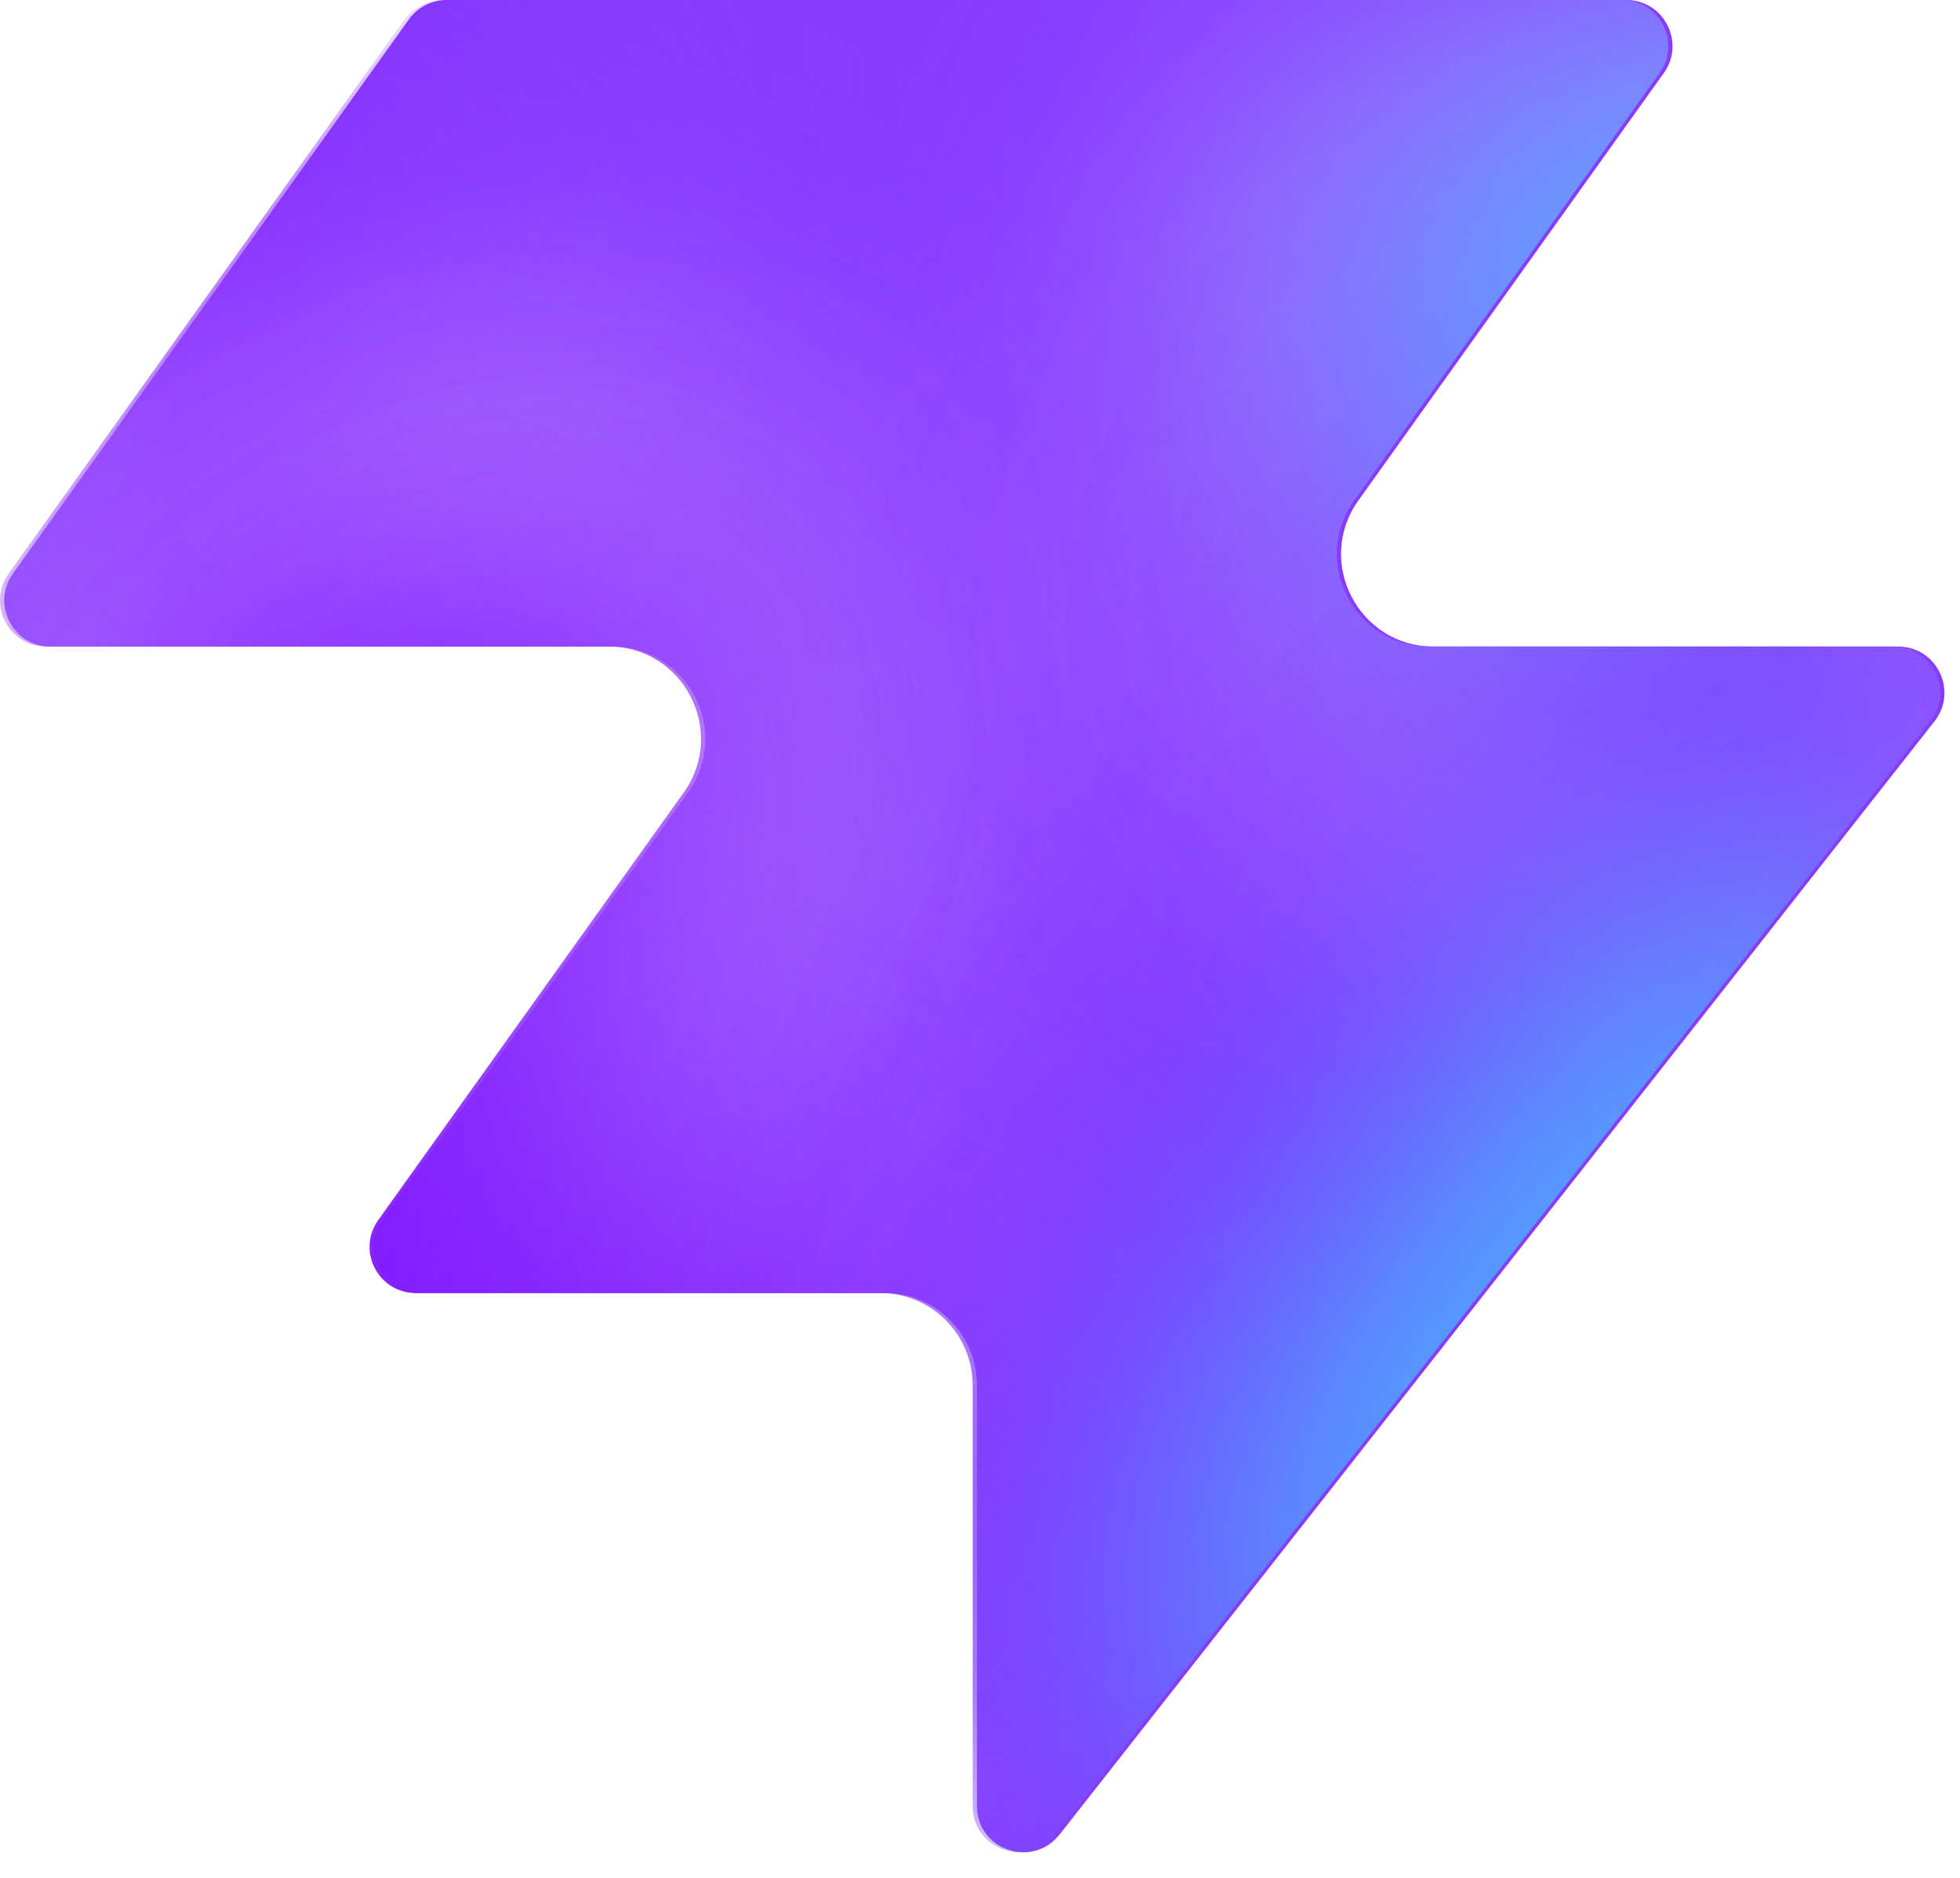
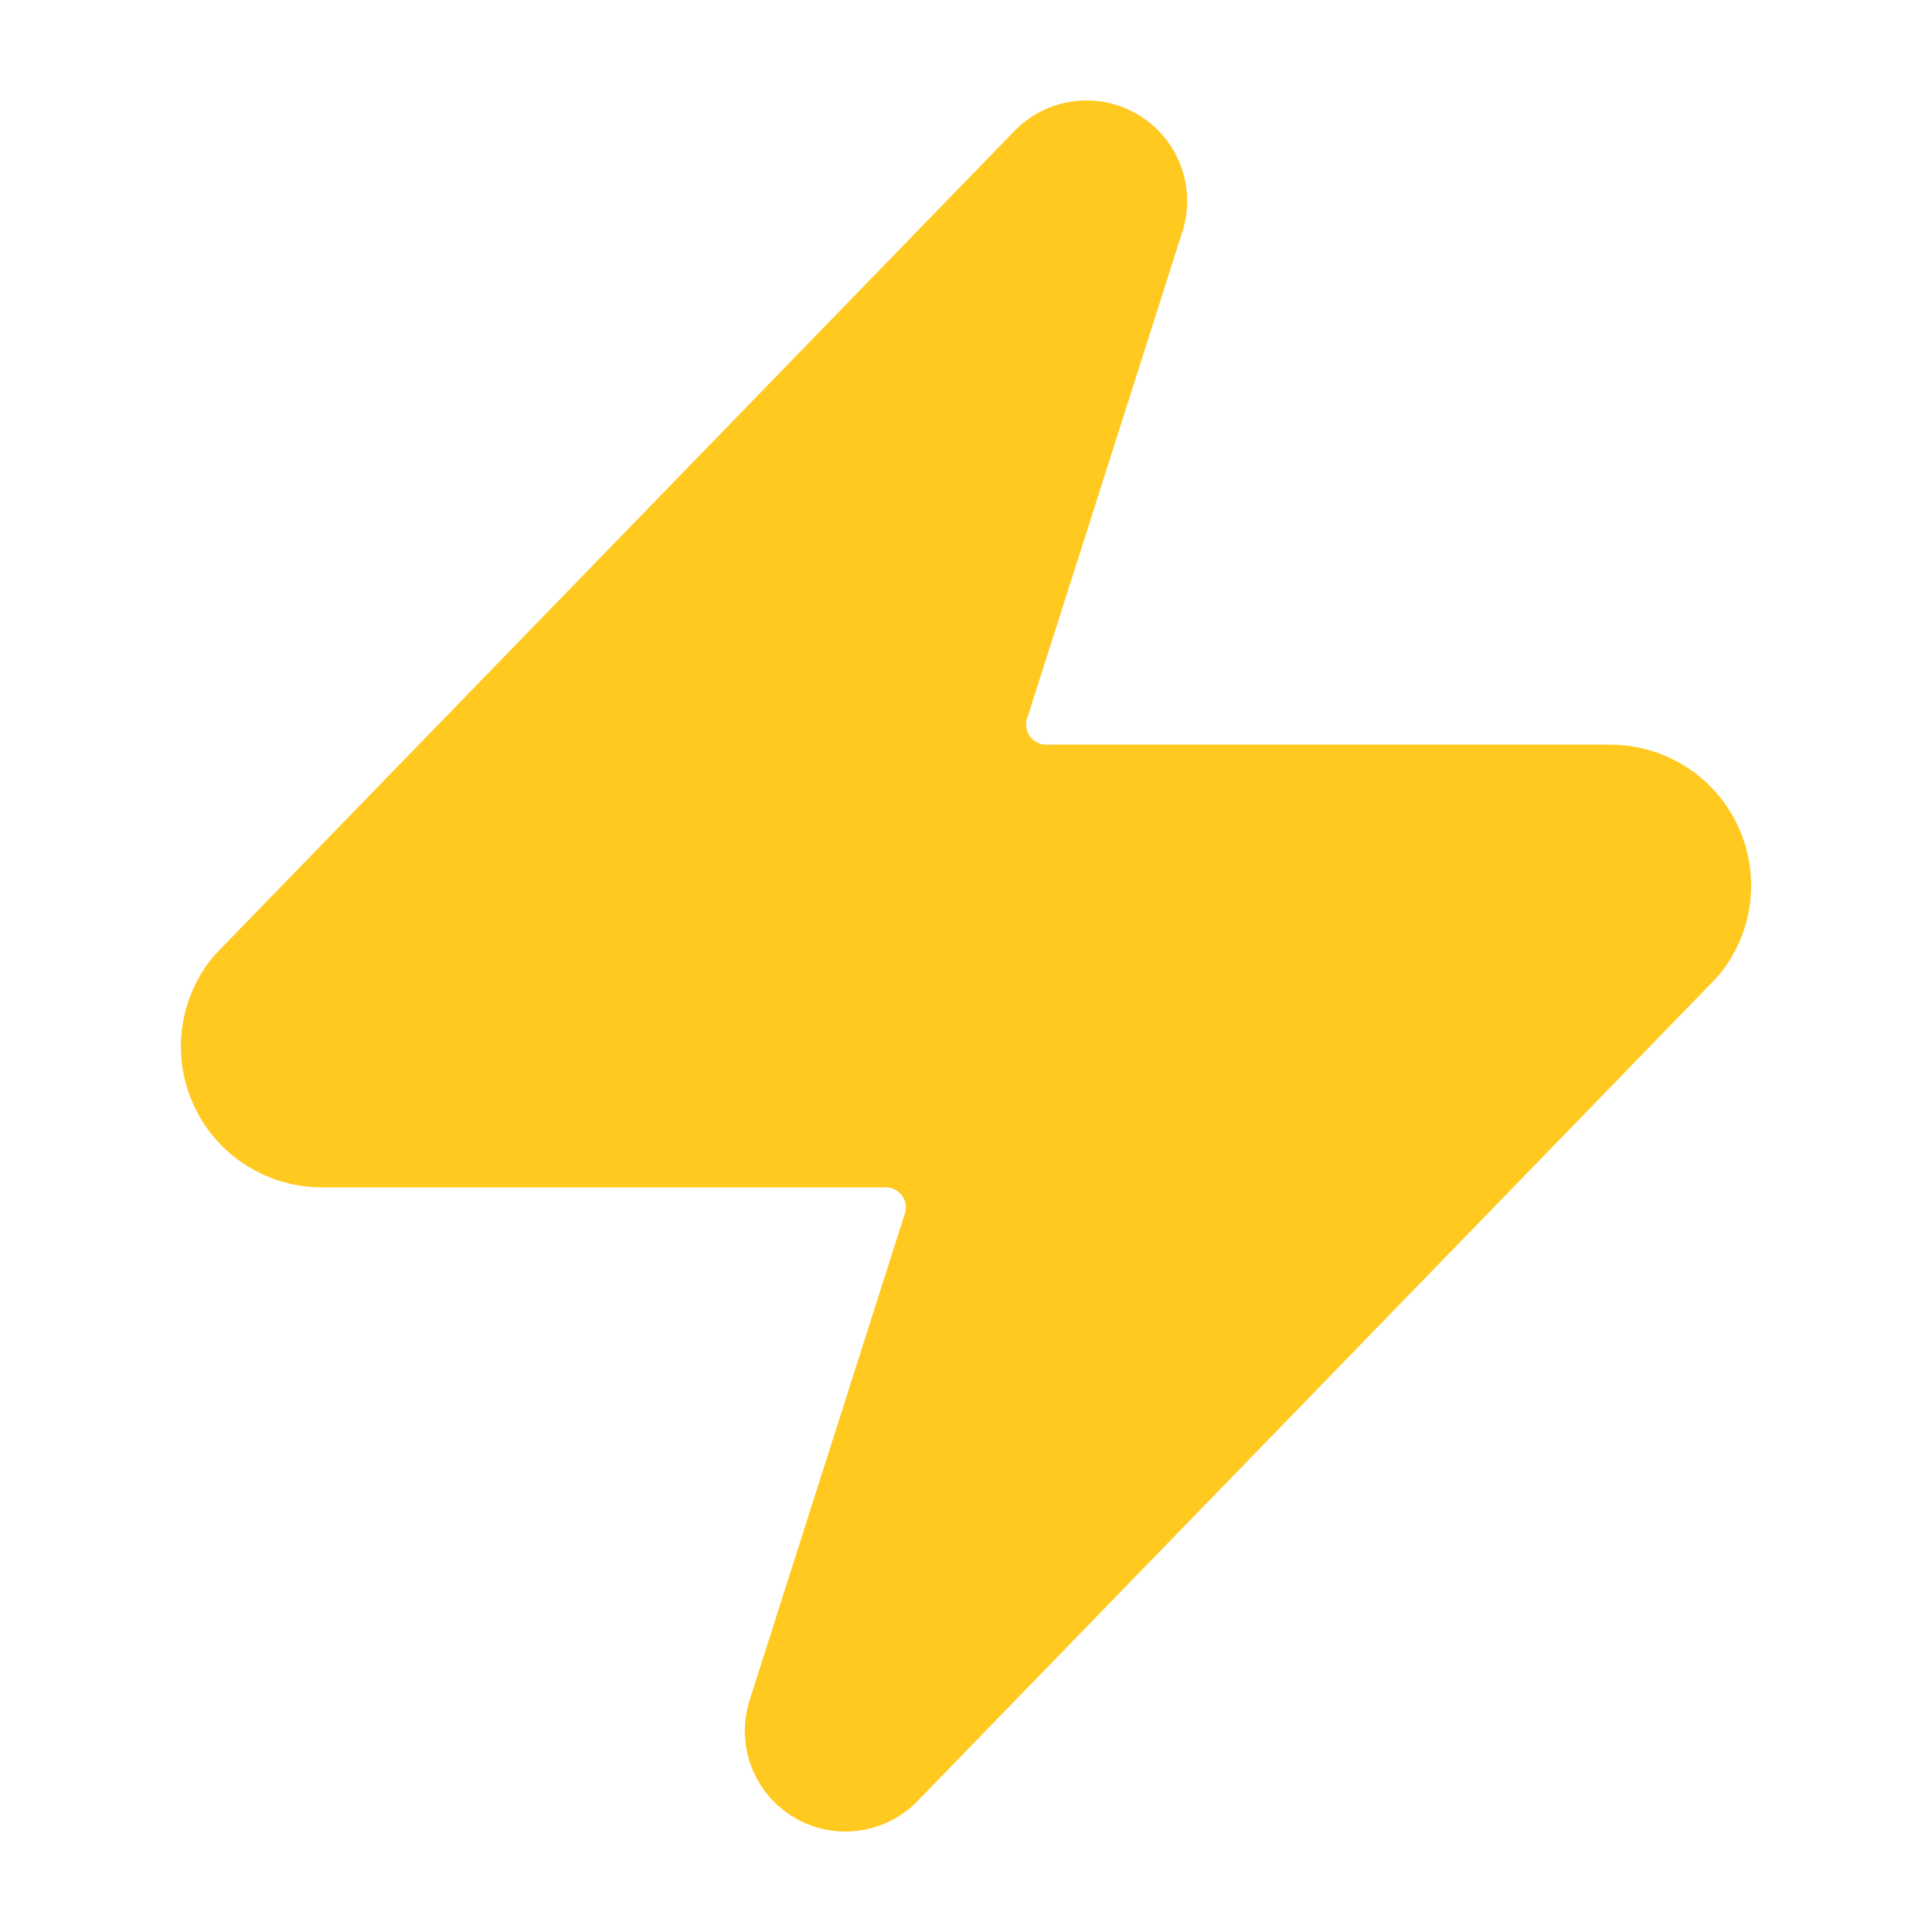
- <svg xmlns="http://www.w3.org/2000/svg" width="48" height="46" fill="none" viewBox="0 0 48 46">
-   <path fill="#863bff" d="M25.946 44.938c-.664.845-2.021.375-2.021-.698V33.937a2.26 2.26 0 0 0-2.262-2.262H10.287c-.92 0-1.456-1.04-.92-1.788l7.48-10.471c1.07-1.497 0-3.578-1.842-3.578H1.237c-.92 0-1.456-1.04-.92-1.788L10.013.474c.214-.297.556-.474.92-.474h28.894c.92 0 1.456 1.04.92 1.788l-7.48 10.471c-1.07 1.498 0 3.579 1.842 3.579h11.377c.943 0 1.473 1.088.89 1.83L25.947 44.94z" style="fill:#863bff;fill:color(display-p3 .525 .23 1);fill-opacity:1" />
-   <mask id="a" width="48" height="46" x="0" y="0" maskUnits="userSpaceOnUse" style="mask-type:alpha">
-     <path fill="#000" d="M25.842 44.938c-.664.844-2.021.375-2.021-.698V33.937a2.26 2.26 0 0 0-2.262-2.262H10.183c-.92 0-1.456-1.04-.92-1.788l7.48-10.471c1.07-1.498 0-3.579-1.842-3.579H1.133c-.92 0-1.456-1.04-.92-1.787L9.91.473c.214-.297.556-.474.92-.474h28.894c.92 0 1.456 1.04.92 1.788l-7.48 10.471c-1.07 1.498 0 3.578 1.842 3.578h11.377c.943 0 1.473 1.088.89 1.832L25.843 44.94z" style="fill:#000;fill-opacity:1" />
-   </mask>
-   <g mask="url(#a)">
-     <g filter="url(#b)">
-       <ellipse cx="5.508" cy="14.704" fill="#ede6ff" rx="5.508" ry="14.704" style="fill:#ede6ff;fill:color(display-p3 .927 .903 1);fill-opacity:1" transform="matrix(.00324 1 1 -.00324 -4.47 31.516)" />
-     </g>
-     <g filter="url(#c)">
-       <ellipse cx="10.399" cy="29.851" fill="#ede6ff" rx="10.399" ry="29.851" style="fill:#ede6ff;fill:color(display-p3 .927 .903 1);fill-opacity:1" transform="matrix(.00324 1 1 -.00324 -39.328 7.883)" />
-     </g>
-     <g filter="url(#d)">
-       <ellipse cx="5.508" cy="30.487" fill="#7e14ff" rx="5.508" ry="30.487" style="fill:#7e14ff;fill:color(display-p3 .492 .077 1);fill-opacity:1" transform="rotate(89.814 -25.913 -14.639)scale(1 -1)" />
-     </g>
-     <g filter="url(#e)">
-       <ellipse cx="5.508" cy="30.599" fill="#7e14ff" rx="5.508" ry="30.599" style="fill:#7e14ff;fill:color(display-p3 .492 .077 1);fill-opacity:1" transform="rotate(89.814 -32.644 -3.334)scale(1 -1)" />
-     </g>
-     <g filter="url(#f)">
-       <ellipse cx="5.508" cy="30.599" fill="#7e14ff" rx="5.508" ry="30.599" style="fill:#7e14ff;fill:color(display-p3 .492 .077 1);fill-opacity:1" transform="matrix(.00324 1 1 -.00324 -34.34 30.47)" />
-     </g>
-     <g filter="url(#g)">
-       <ellipse cx="14.072" cy="22.078" fill="#ede6ff" rx="14.072" ry="22.078" style="fill:#ede6ff;fill:color(display-p3 .927 .903 1);fill-opacity:1" transform="rotate(93.35 24.506 48.493)scale(-1 1)" />
-     </g>
-     <g filter="url(#h)">
-       <ellipse cx="3.47" cy="21.501" fill="#7e14ff" rx="3.47" ry="21.501" style="fill:#7e14ff;fill:color(display-p3 .492 .077 1);fill-opacity:1" transform="rotate(89.009 28.708 47.59)scale(-1 1)" />
-     </g>
-     <g filter="url(#i)">
-       <ellipse cx="3.47" cy="21.501" fill="#7e14ff" rx="3.47" ry="21.501" style="fill:#7e14ff;fill:color(display-p3 .492 .077 1);fill-opacity:1" transform="rotate(89.009 28.708 47.59)scale(-1 1)" />
-     </g>
-     <g filter="url(#j)">
-       <ellipse cx=".387" cy="8.972" fill="#7e14ff" rx="4.407" ry="29.108" style="fill:#7e14ff;fill:color(display-p3 .492 .077 1);fill-opacity:1" transform="rotate(39.51 .387 8.972)" />
-     </g>
-     <g filter="url(#k)">
-       <ellipse cx="47.523" cy="-6.092" fill="#7e14ff" rx="4.407" ry="29.108" style="fill:#7e14ff;fill:color(display-p3 .492 .077 1);fill-opacity:1" transform="rotate(37.892 47.523 -6.092)" />
-     </g>
-     <g filter="url(#l)">
-       <ellipse cx="41.412" cy="6.333" fill="#47bfff" rx="5.971" ry="9.665" style="fill:#47bfff;fill:color(display-p3 .28 .748 1);fill-opacity:1" transform="rotate(37.892 41.412 6.333)" />
-     </g>
-     <g filter="url(#m)">
-       <ellipse cx="-1.879" cy="38.332" fill="#7e14ff" rx="4.407" ry="29.108" style="fill:#7e14ff;fill:color(display-p3 .492 .077 1);fill-opacity:1" transform="rotate(37.892 -1.88 38.332)" />
-     </g>
-     <g filter="url(#n)">
-       <ellipse cx="-1.879" cy="38.332" fill="#7e14ff" rx="4.407" ry="29.108" style="fill:#7e14ff;fill:color(display-p3 .492 .077 1);fill-opacity:1" transform="rotate(37.892 -1.88 38.332)" />
-     </g>
-     <g filter="url(#o)">
-       <ellipse cx="35.651" cy="29.907" fill="#7e14ff" rx="4.407" ry="29.108" style="fill:#7e14ff;fill:color(display-p3 .492 .077 1);fill-opacity:1" transform="rotate(37.892 35.651 29.907)" />
-     </g>
-     <g filter="url(#p)">
-       <ellipse cx="38.418" cy="32.4" fill="#47bfff" rx="5.971" ry="15.297" style="fill:#47bfff;fill:color(display-p3 .28 .748 1);fill-opacity:1" transform="rotate(37.892 38.418 32.4)" />
-     </g>
-   </g>
-   <defs>
-     <filter id="b" width="60.045" height="41.654" x="-19.77" y="16.149" color-interpolation-filters="sRGB" filterUnits="userSpaceOnUse">
-       <feFlood flood-opacity="0" result="BackgroundImageFix" />
-       <feBlend in="SourceGraphic" in2="BackgroundImageFix" result="shape" />
-       <feGaussianBlur result="effect1_foregroundBlur_2002_17158" stdDeviation="7.659" />
-     </filter>
-     <filter id="c" width="90.34" height="51.437" x="-54.613" y="-7.533" color-interpolation-filters="sRGB" filterUnits="userSpaceOnUse">
-       <feFlood flood-opacity="0" result="BackgroundImageFix" />
-       <feBlend in="SourceGraphic" in2="BackgroundImageFix" result="shape" />
-       <feGaussianBlur result="effect1_foregroundBlur_2002_17158" stdDeviation="7.659" />
-     </filter>
-     <filter id="d" width="79.355" height="29.4" x="-49.64" y="2.03" color-interpolation-filters="sRGB" filterUnits="userSpaceOnUse">
-       <feFlood flood-opacity="0" result="BackgroundImageFix" />
-       <feBlend in="SourceGraphic" in2="BackgroundImageFix" result="shape" />
-       <feGaussianBlur result="effect1_foregroundBlur_2002_17158" stdDeviation="4.596" />
-     </filter>
-     <filter id="e" width="79.579" height="29.4" x="-45.045" y="20.029" color-interpolation-filters="sRGB" filterUnits="userSpaceOnUse">
-       <feFlood flood-opacity="0" result="BackgroundImageFix" />
-       <feBlend in="SourceGraphic" in2="BackgroundImageFix" result="shape" />
-       <feGaussianBlur result="effect1_foregroundBlur_2002_17158" stdDeviation="4.596" />
-     </filter>
-     <filter id="f" width="79.579" height="29.4" x="-43.513" y="21.178" color-interpolation-filters="sRGB" filterUnits="userSpaceOnUse">
-       <feFlood flood-opacity="0" result="BackgroundImageFix" />
-       <feBlend in="SourceGraphic" in2="BackgroundImageFix" result="shape" />
-       <feGaussianBlur result="effect1_foregroundBlur_2002_17158" stdDeviation="4.596" />
-     </filter>
-     <filter id="g" width="74.749" height="58.852" x="15.756" y="-17.901" color-interpolation-filters="sRGB" filterUnits="userSpaceOnUse">
-       <feFlood flood-opacity="0" result="BackgroundImageFix" />
-       <feBlend in="SourceGraphic" in2="BackgroundImageFix" result="shape" />
-       <feGaussianBlur result="effect1_foregroundBlur_2002_17158" stdDeviation="7.659" />
-     </filter>
-     <filter id="h" width="61.377" height="25.362" x="23.548" y="2.284" color-interpolation-filters="sRGB" filterUnits="userSpaceOnUse">
-       <feFlood flood-opacity="0" result="BackgroundImageFix" />
-       <feBlend in="SourceGraphic" in2="BackgroundImageFix" result="shape" />
-       <feGaussianBlur result="effect1_foregroundBlur_2002_17158" stdDeviation="4.596" />
-     </filter>
-     <filter id="i" width="61.377" height="25.362" x="23.548" y="2.284" color-interpolation-filters="sRGB" filterUnits="userSpaceOnUse">
-       <feFlood flood-opacity="0" result="BackgroundImageFix" />
-       <feBlend in="SourceGraphic" in2="BackgroundImageFix" result="shape" />
-       <feGaussianBlur result="effect1_foregroundBlur_2002_17158" stdDeviation="4.596" />
-     </filter>
-     <filter id="j" width="56.045" height="63.649" x="-27.636" y="-22.853" color-interpolation-filters="sRGB" filterUnits="userSpaceOnUse">
-       <feFlood flood-opacity="0" result="BackgroundImageFix" />
-       <feBlend in="SourceGraphic" in2="BackgroundImageFix" result="shape" />
-       <feGaussianBlur result="effect1_foregroundBlur_2002_17158" stdDeviation="4.596" />
-     </filter>
-     <filter id="k" width="54.814" height="64.646" x="20.116" y="-38.415" color-interpolation-filters="sRGB" filterUnits="userSpaceOnUse">
-       <feFlood flood-opacity="0" result="BackgroundImageFix" />
-       <feBlend in="SourceGraphic" in2="BackgroundImageFix" result="shape" />
-       <feGaussianBlur result="effect1_foregroundBlur_2002_17158" stdDeviation="4.596" />
-     </filter>
-     <filter id="l" width="33.541" height="35.313" x="24.641" y="-11.323" color-interpolation-filters="sRGB" filterUnits="userSpaceOnUse">
-       <feFlood flood-opacity="0" result="BackgroundImageFix" />
-       <feBlend in="SourceGraphic" in2="BackgroundImageFix" result="shape" />
-       <feGaussianBlur result="effect1_foregroundBlur_2002_17158" stdDeviation="4.596" />
-     </filter>
-     <filter id="m" width="54.814" height="64.646" x="-29.286" y="6.009" color-interpolation-filters="sRGB" filterUnits="userSpaceOnUse">
-       <feFlood flood-opacity="0" result="BackgroundImageFix" />
-       <feBlend in="SourceGraphic" in2="BackgroundImageFix" result="shape" />
-       <feGaussianBlur result="effect1_foregroundBlur_2002_17158" stdDeviation="4.596" />
-     </filter>
-     <filter id="n" width="54.814" height="64.646" x="-29.286" y="6.009" color-interpolation-filters="sRGB" filterUnits="userSpaceOnUse">
-       <feFlood flood-opacity="0" result="BackgroundImageFix" />
-       <feBlend in="SourceGraphic" in2="BackgroundImageFix" result="shape" />
-       <feGaussianBlur result="effect1_foregroundBlur_2002_17158" stdDeviation="4.596" />
-     </filter>
-     <filter id="o" width="54.814" height="64.646" x="8.244" y="-2.416" color-interpolation-filters="sRGB" filterUnits="userSpaceOnUse">
-       <feFlood flood-opacity="0" result="BackgroundImageFix" />
-       <feBlend in="SourceGraphic" in2="BackgroundImageFix" result="shape" />
-       <feGaussianBlur result="effect1_foregroundBlur_2002_17158" stdDeviation="4.596" />
-     </filter>
-     <filter id="p" width="39.409" height="43.623" x="18.713" y="10.588" color-interpolation-filters="sRGB" filterUnits="userSpaceOnUse">
-       <feFlood flood-opacity="0" result="BackgroundImageFix" />
-       <feBlend in="SourceGraphic" in2="BackgroundImageFix" result="shape" />
-       <feGaussianBlur result="effect1_foregroundBlur_2002_17158" stdDeviation="4.596" />
-     </filter>
-   </defs>
+ <svg xmlns="http://www.w3.org/2000/svg" viewBox="0 0 24 24" fill="#ffc91f" stroke="#ffc91f" stroke-width="1.5" stroke-linecap="round" stroke-linejoin="round">
+   <path d="M4 14a1 1 0 0 1-.78-1.63l9.9-10.2a.5.5 0 0 1 .86.46l-1.92 6.02A1 1 0 0 0 13 10h7a1 1 0 0 1 .78 1.63l-9.9 10.2a.5.5 0 0 1-.86-.46l1.92-6.02A1 1 0 0 0 11 14H4z" />
</svg>
